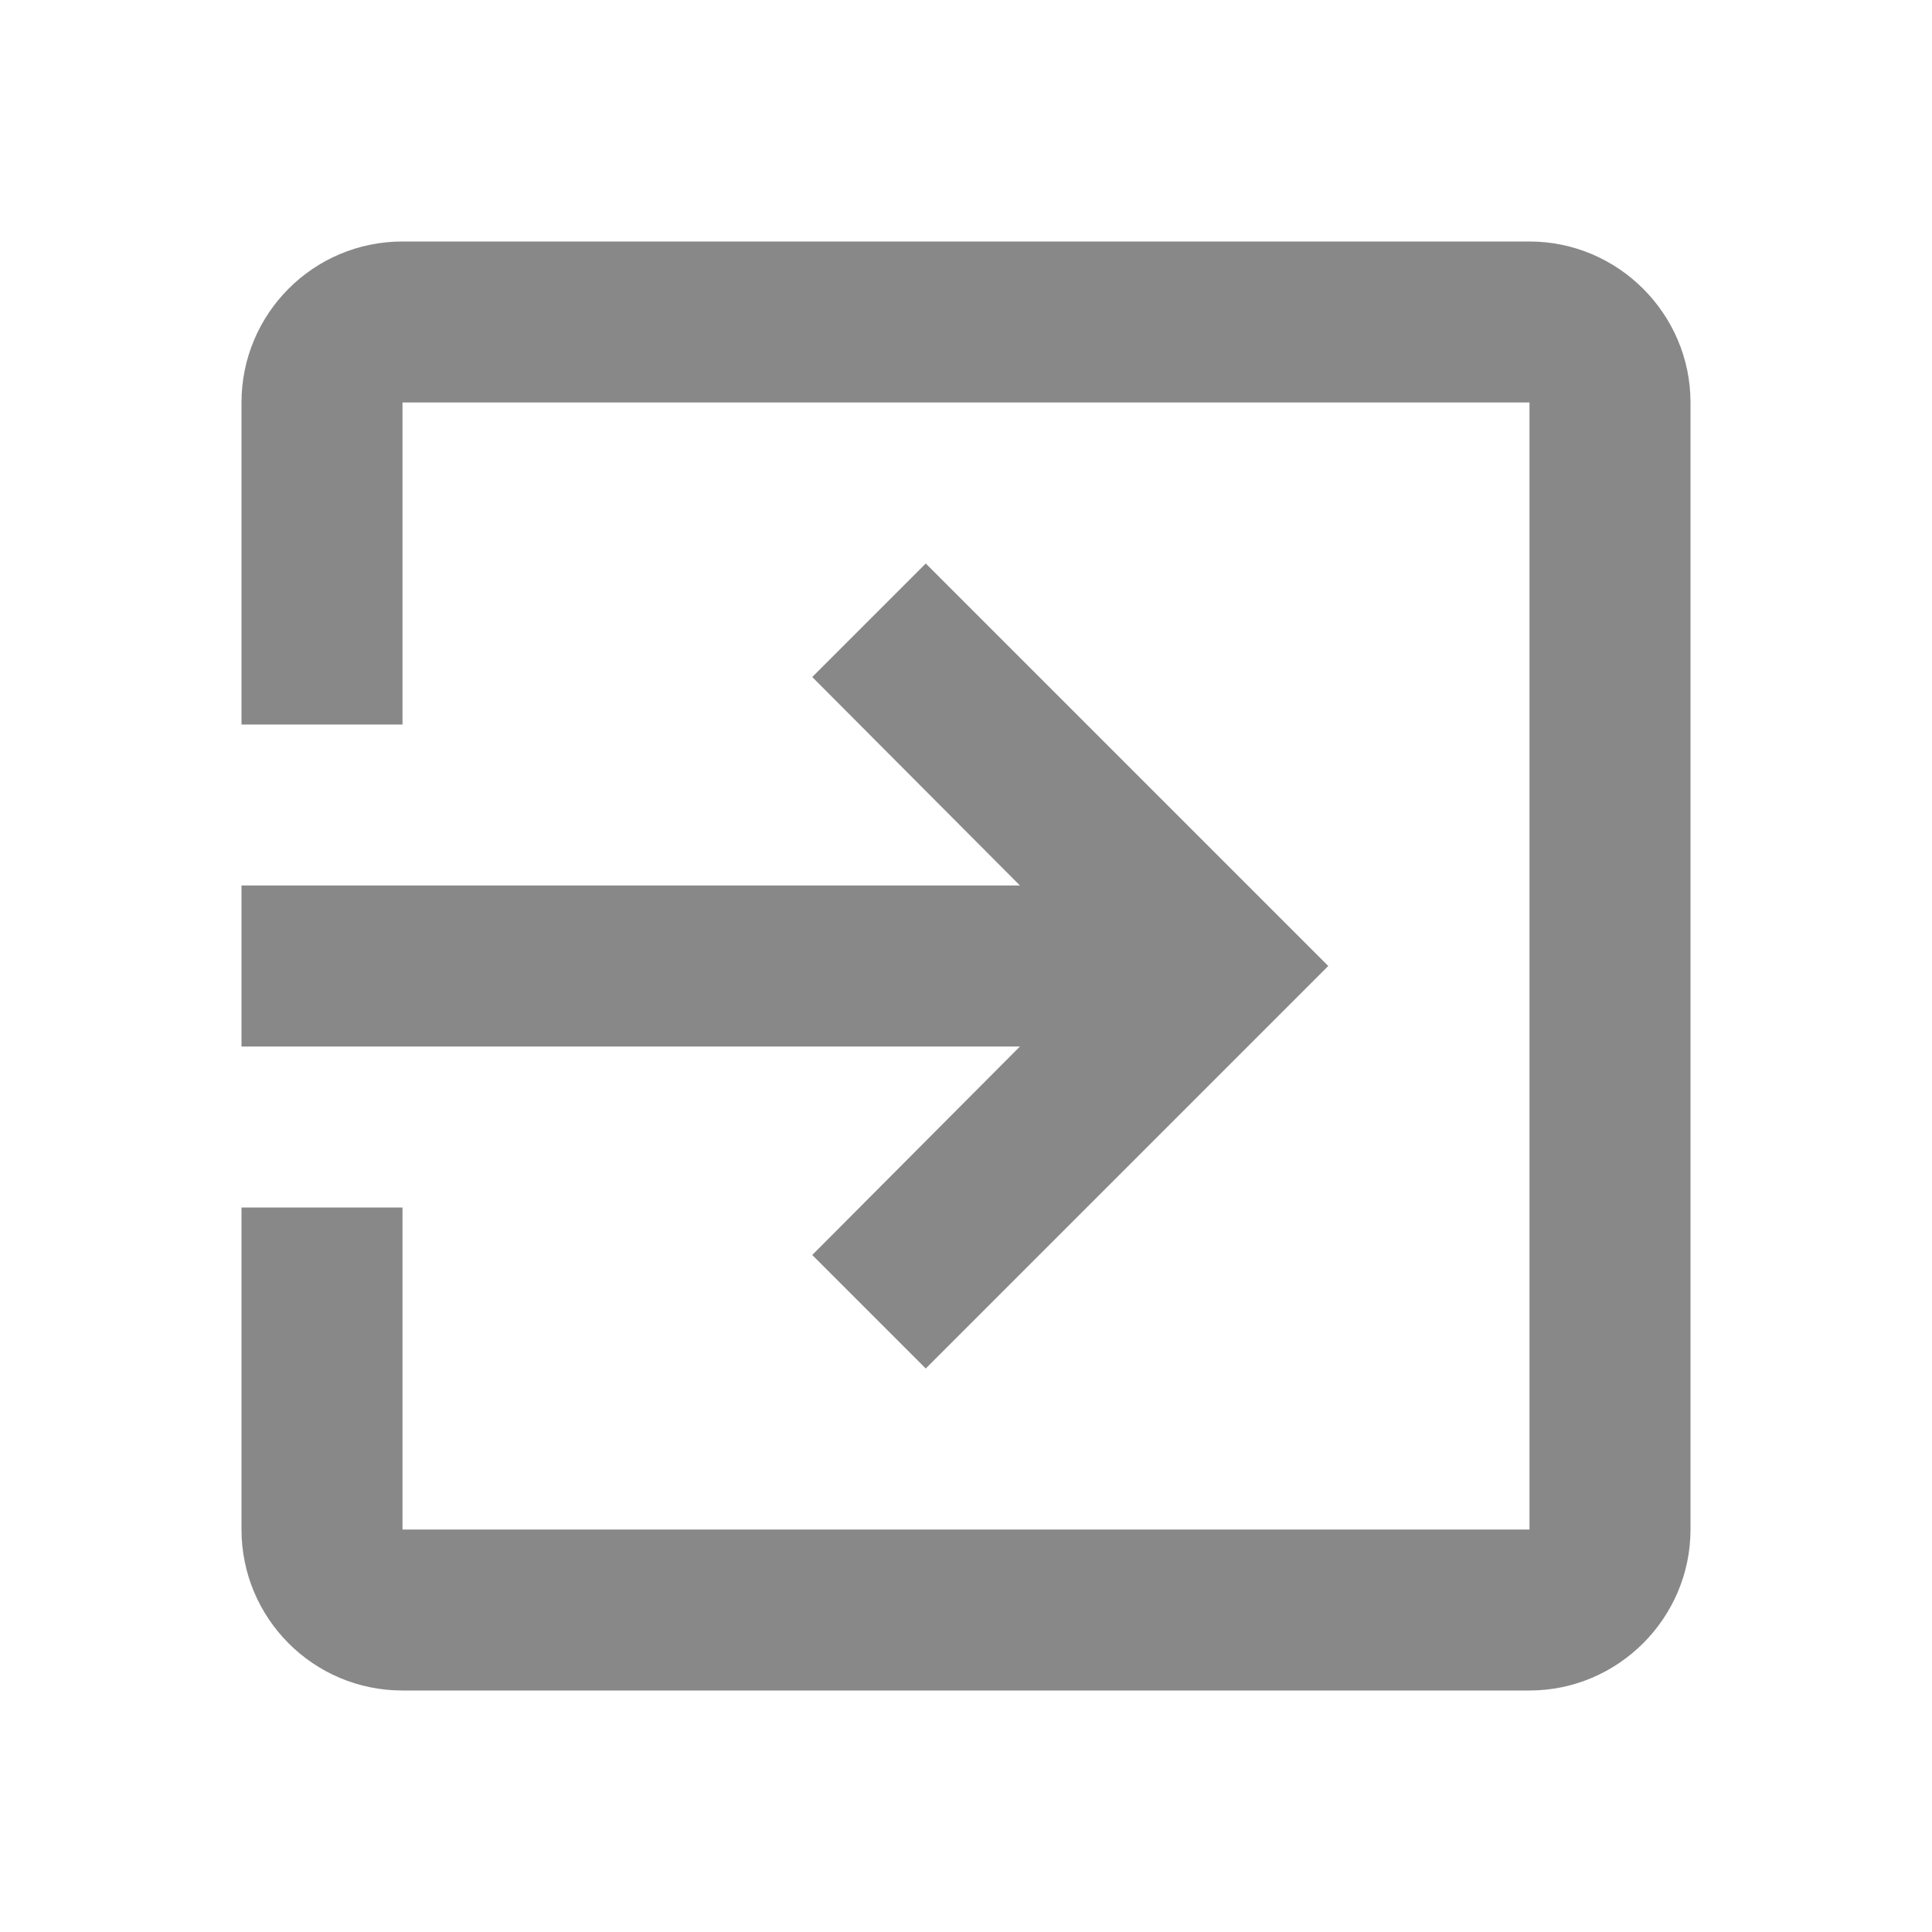
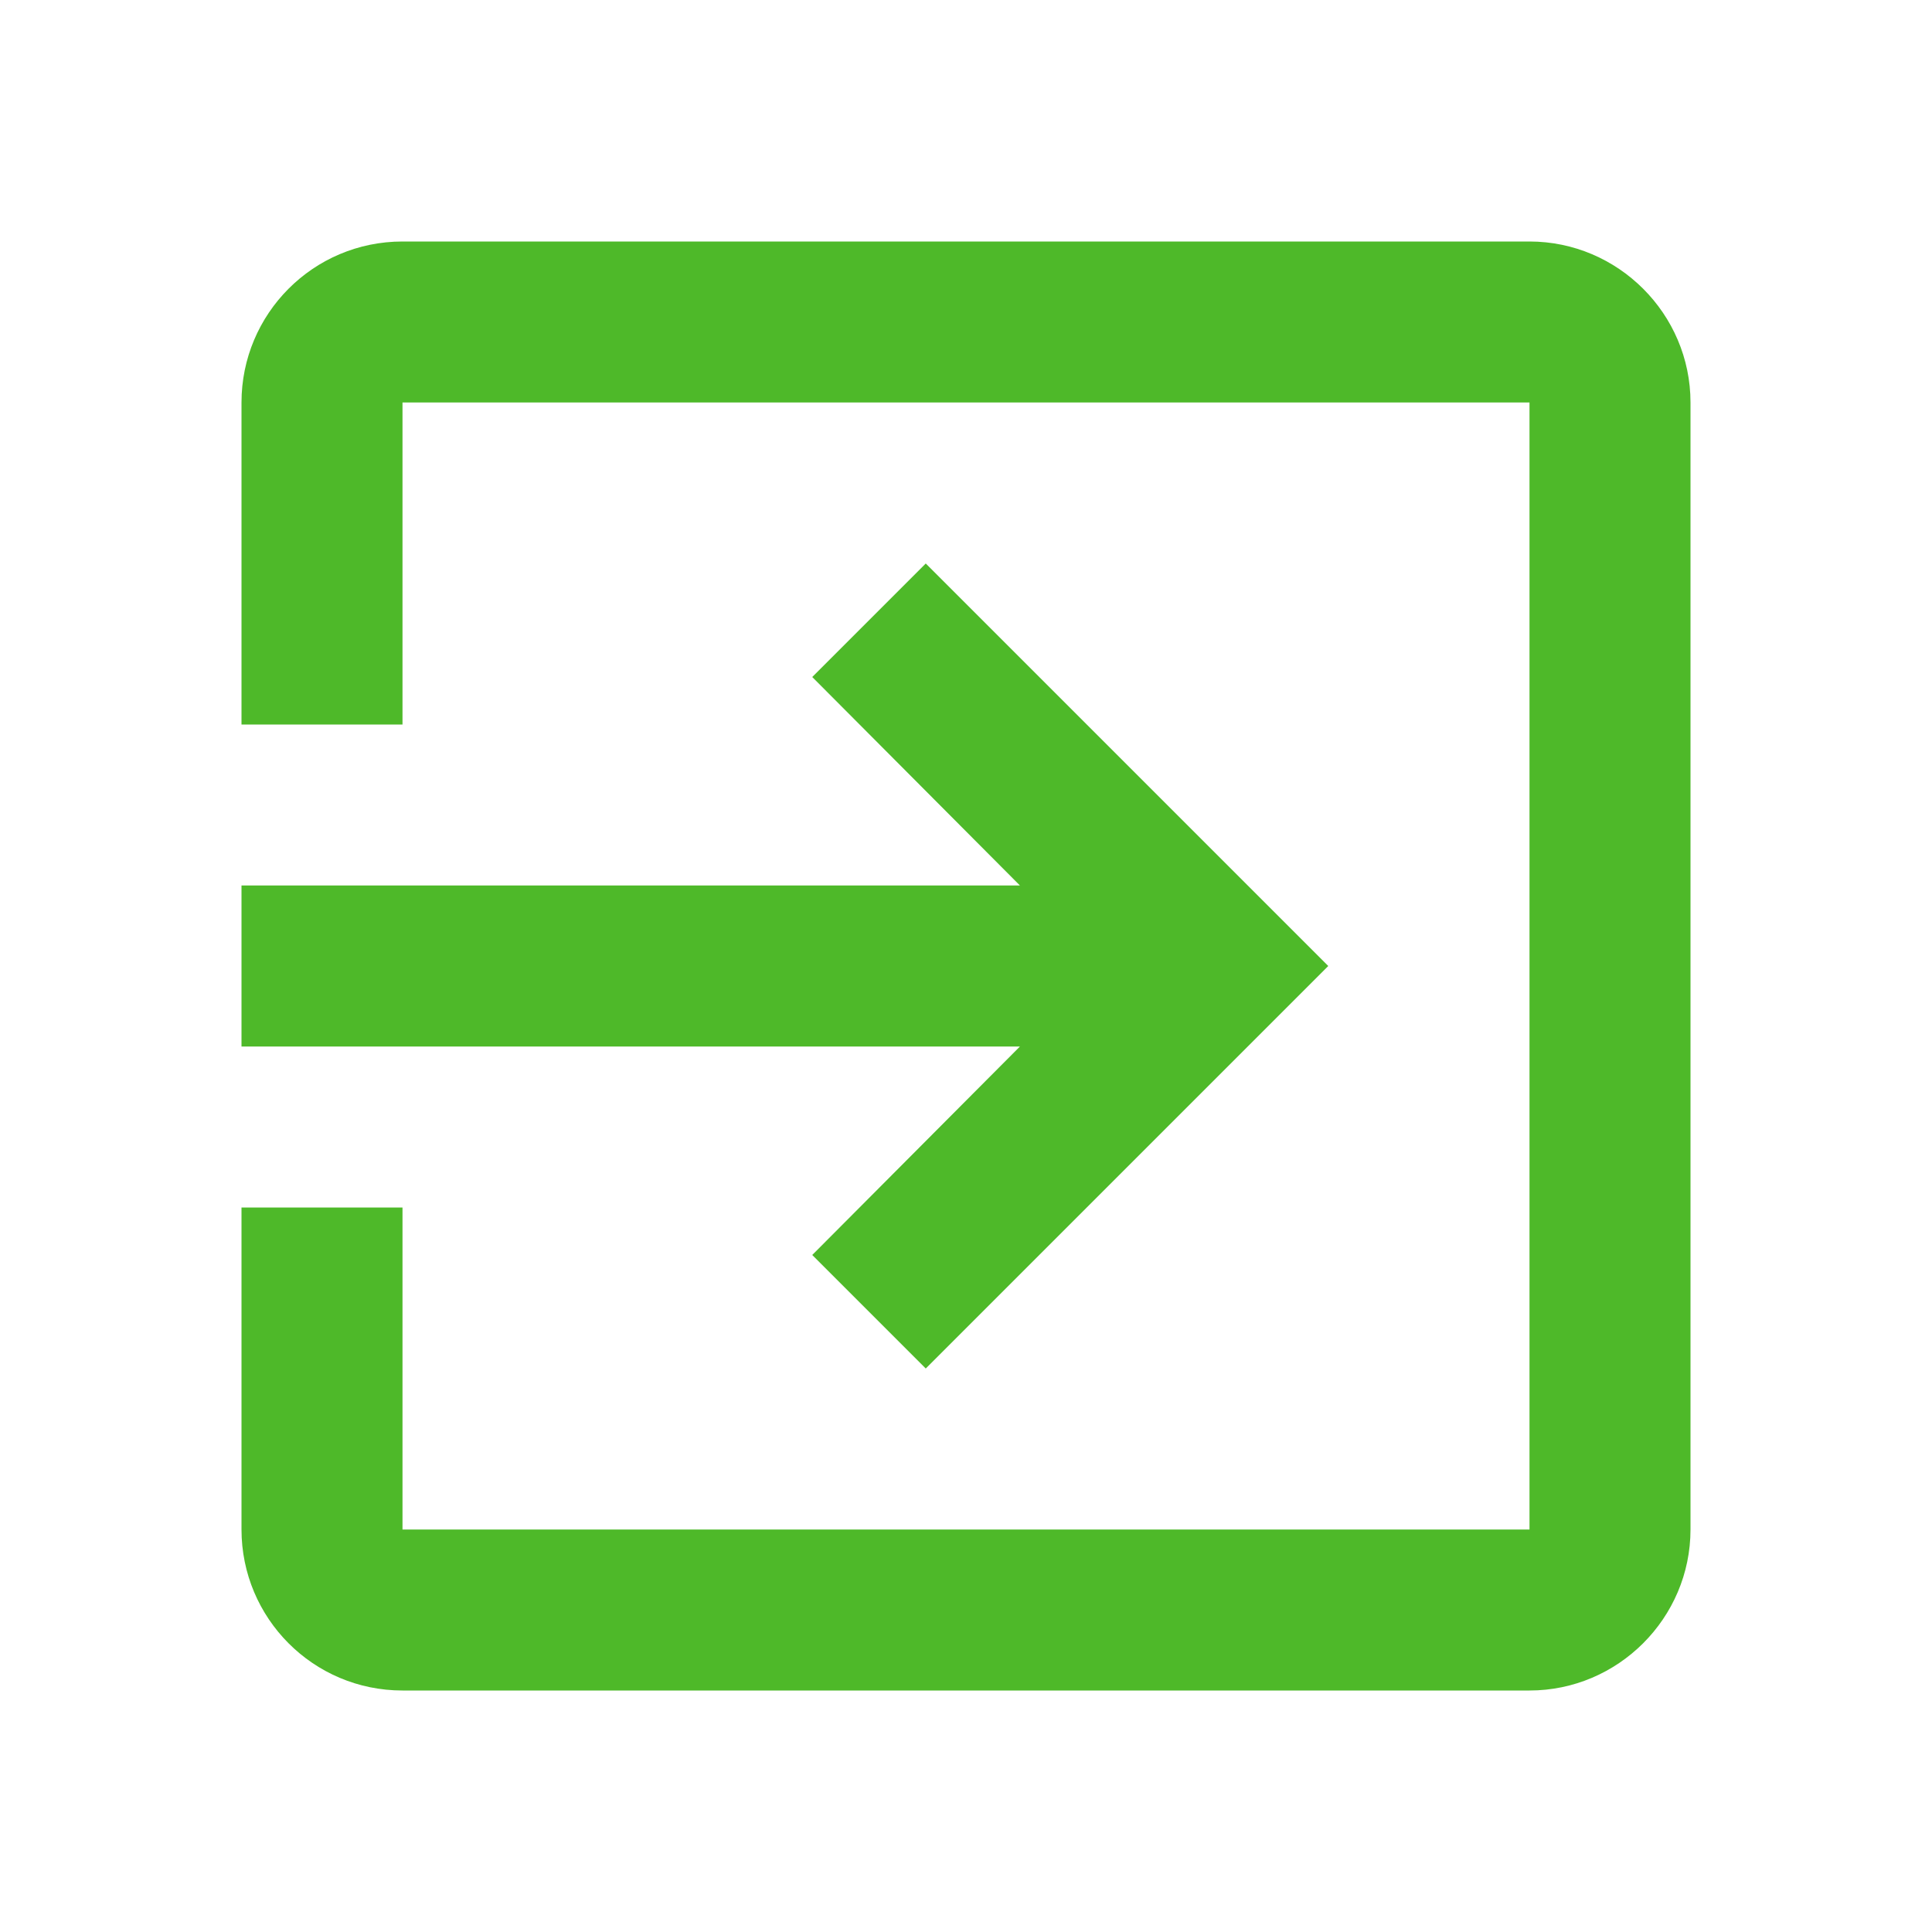
<svg xmlns="http://www.w3.org/2000/svg" viewBox="0 0 24 24" preserveAspectRatio="xMidYMid meet" focusable="false" height="24" width="24">
  <g class="style-scope yt-icon">
-     <path d="M10.09 15.59L11.5 17l5-5-5-5-1.41 1.41L12.67 11H3v2h9.67l-2.58 2.59zM19 3H5c-1.11 0-2 .9-2 2v4h2V5h14v14H5v-4H3v4c0 1.1.89 2 2 2h14c1.1 0 2-.9 2-2V5c0-1.1-.9-2-2-2z" fill="#888888" />
+     <path d="M10.09 15.59L11.5 17l5-5-5-5-1.41 1.41L12.67 11H3v2h9.67l-2.58 2.59zM19 3H5c-1.11 0-2 .9-2 2v4h2V5h14v14H5v-4H3v4c0 1.1.89 2 2 2h14c1.1 0 2-.9 2-2V5c0-1.1-.9-2-2-2z" fill="#4eb929" />
  </g>
</svg>
